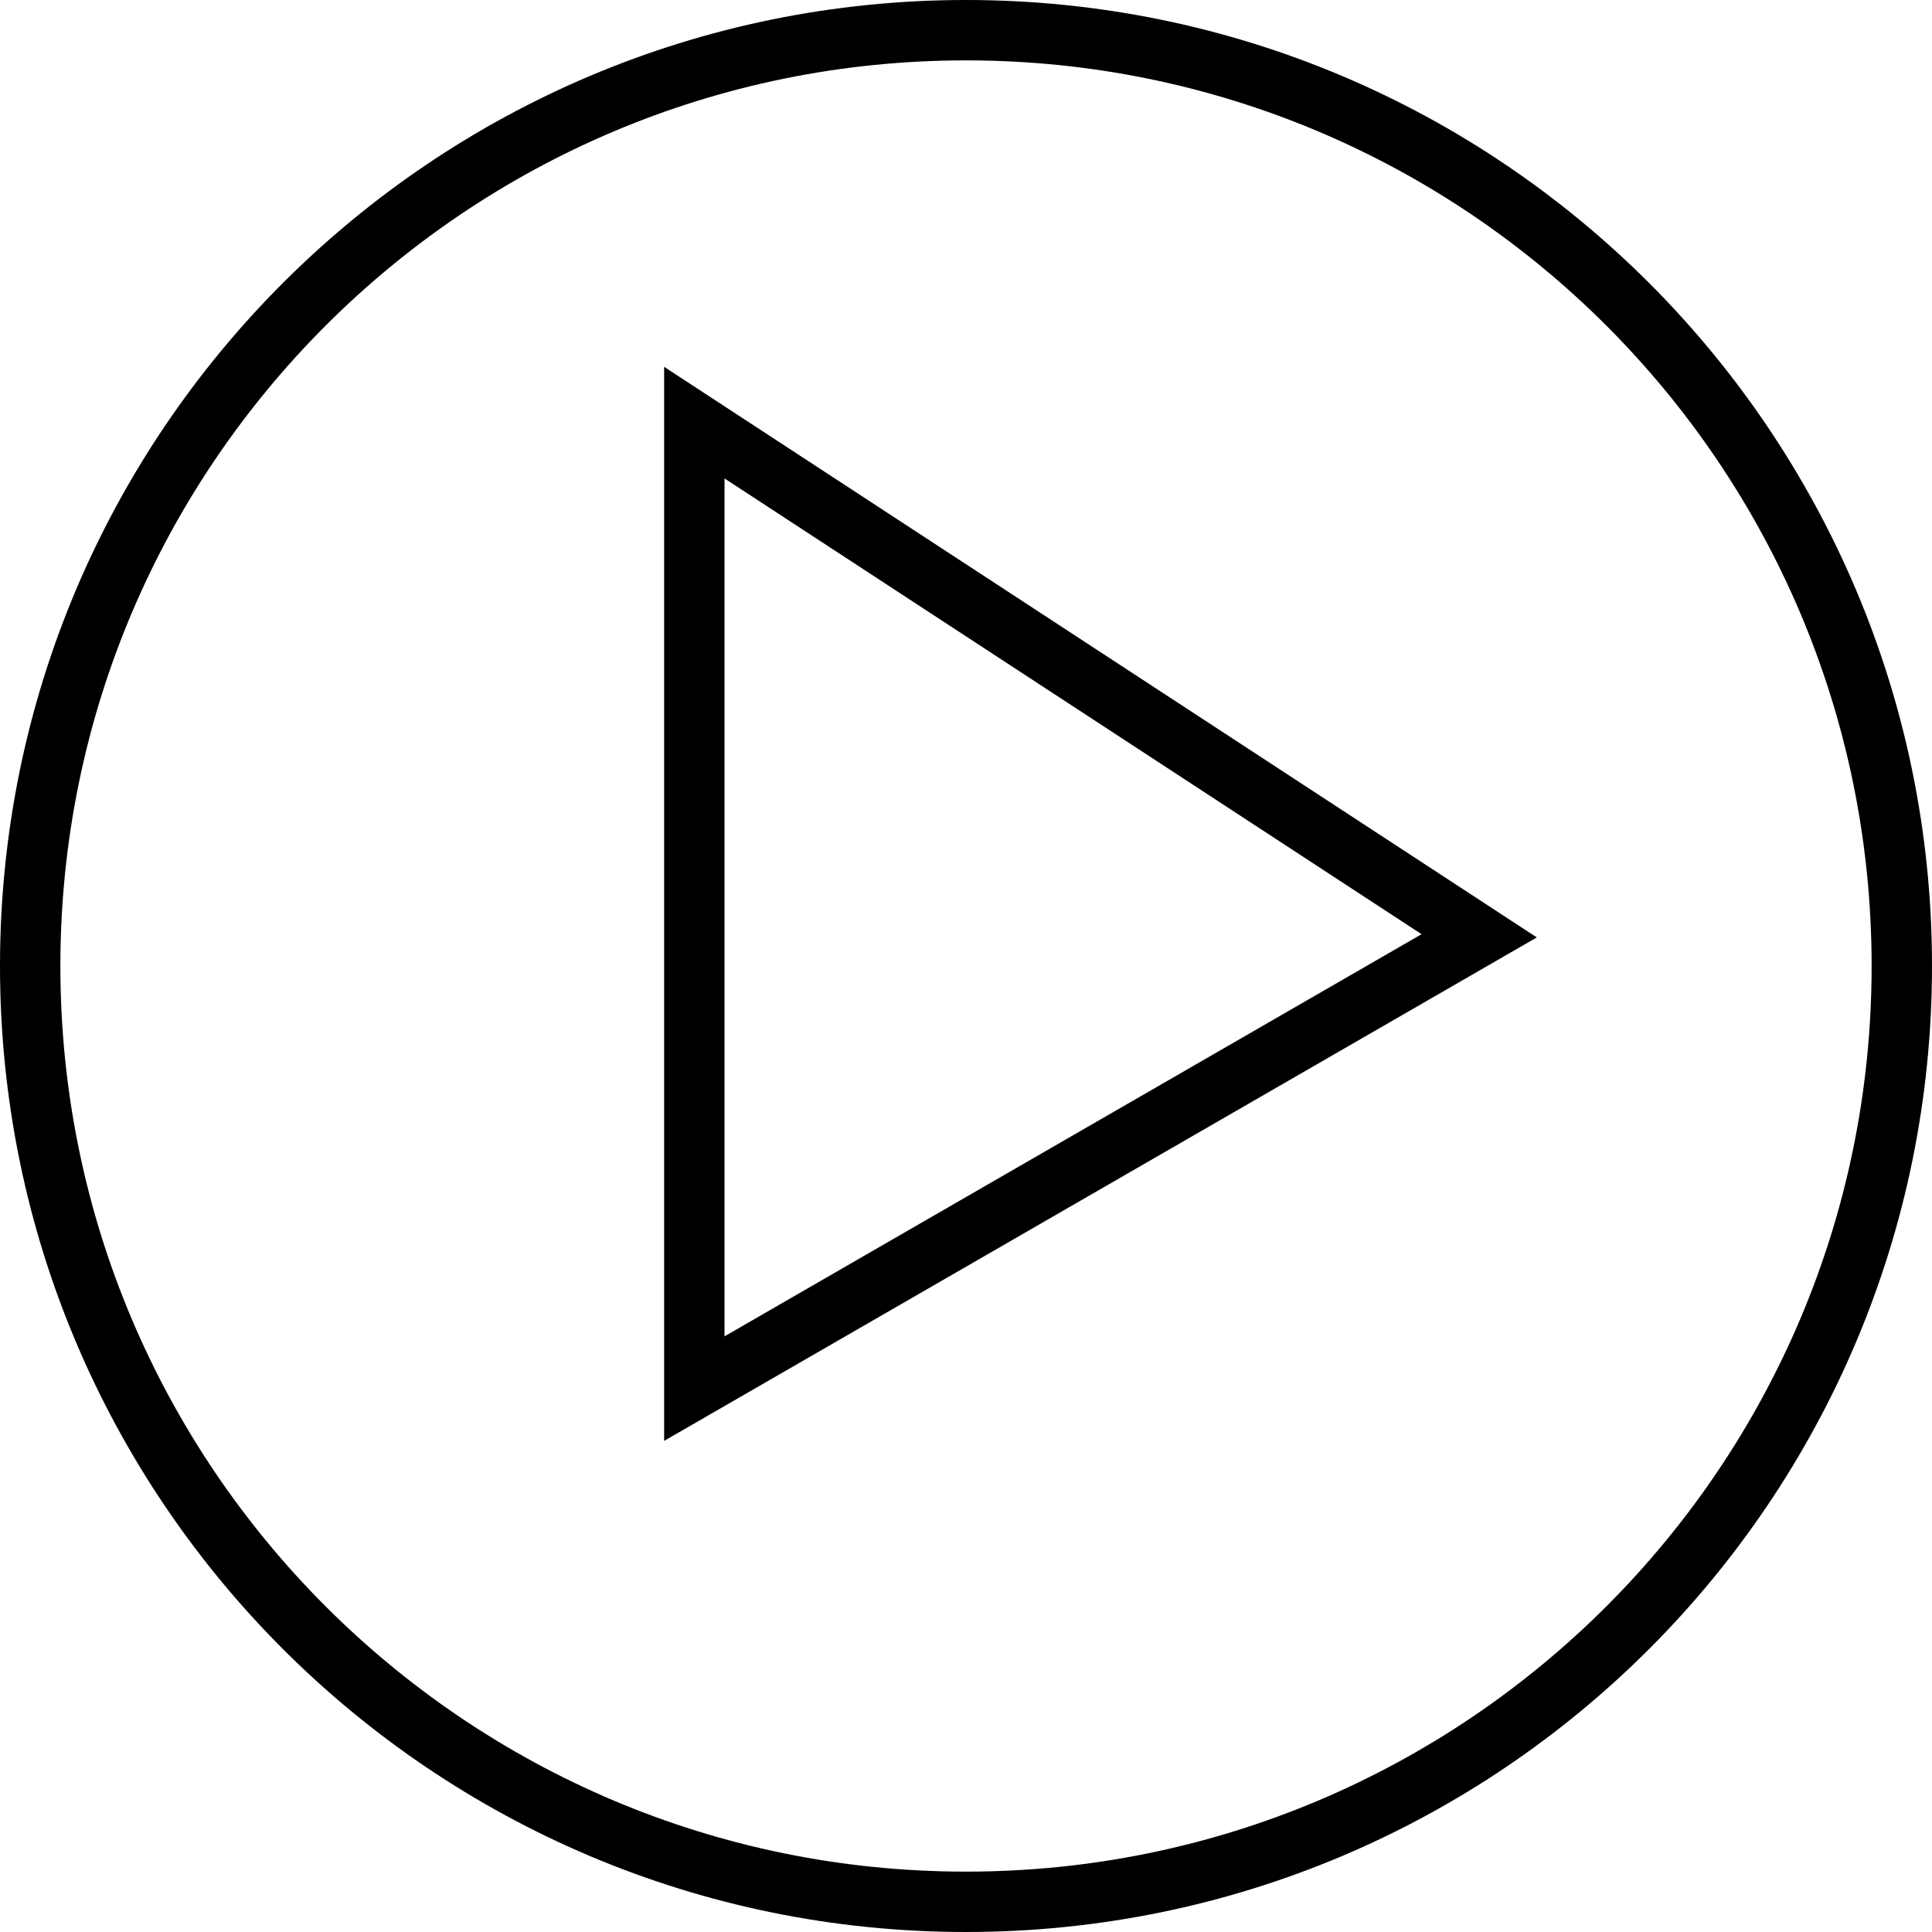
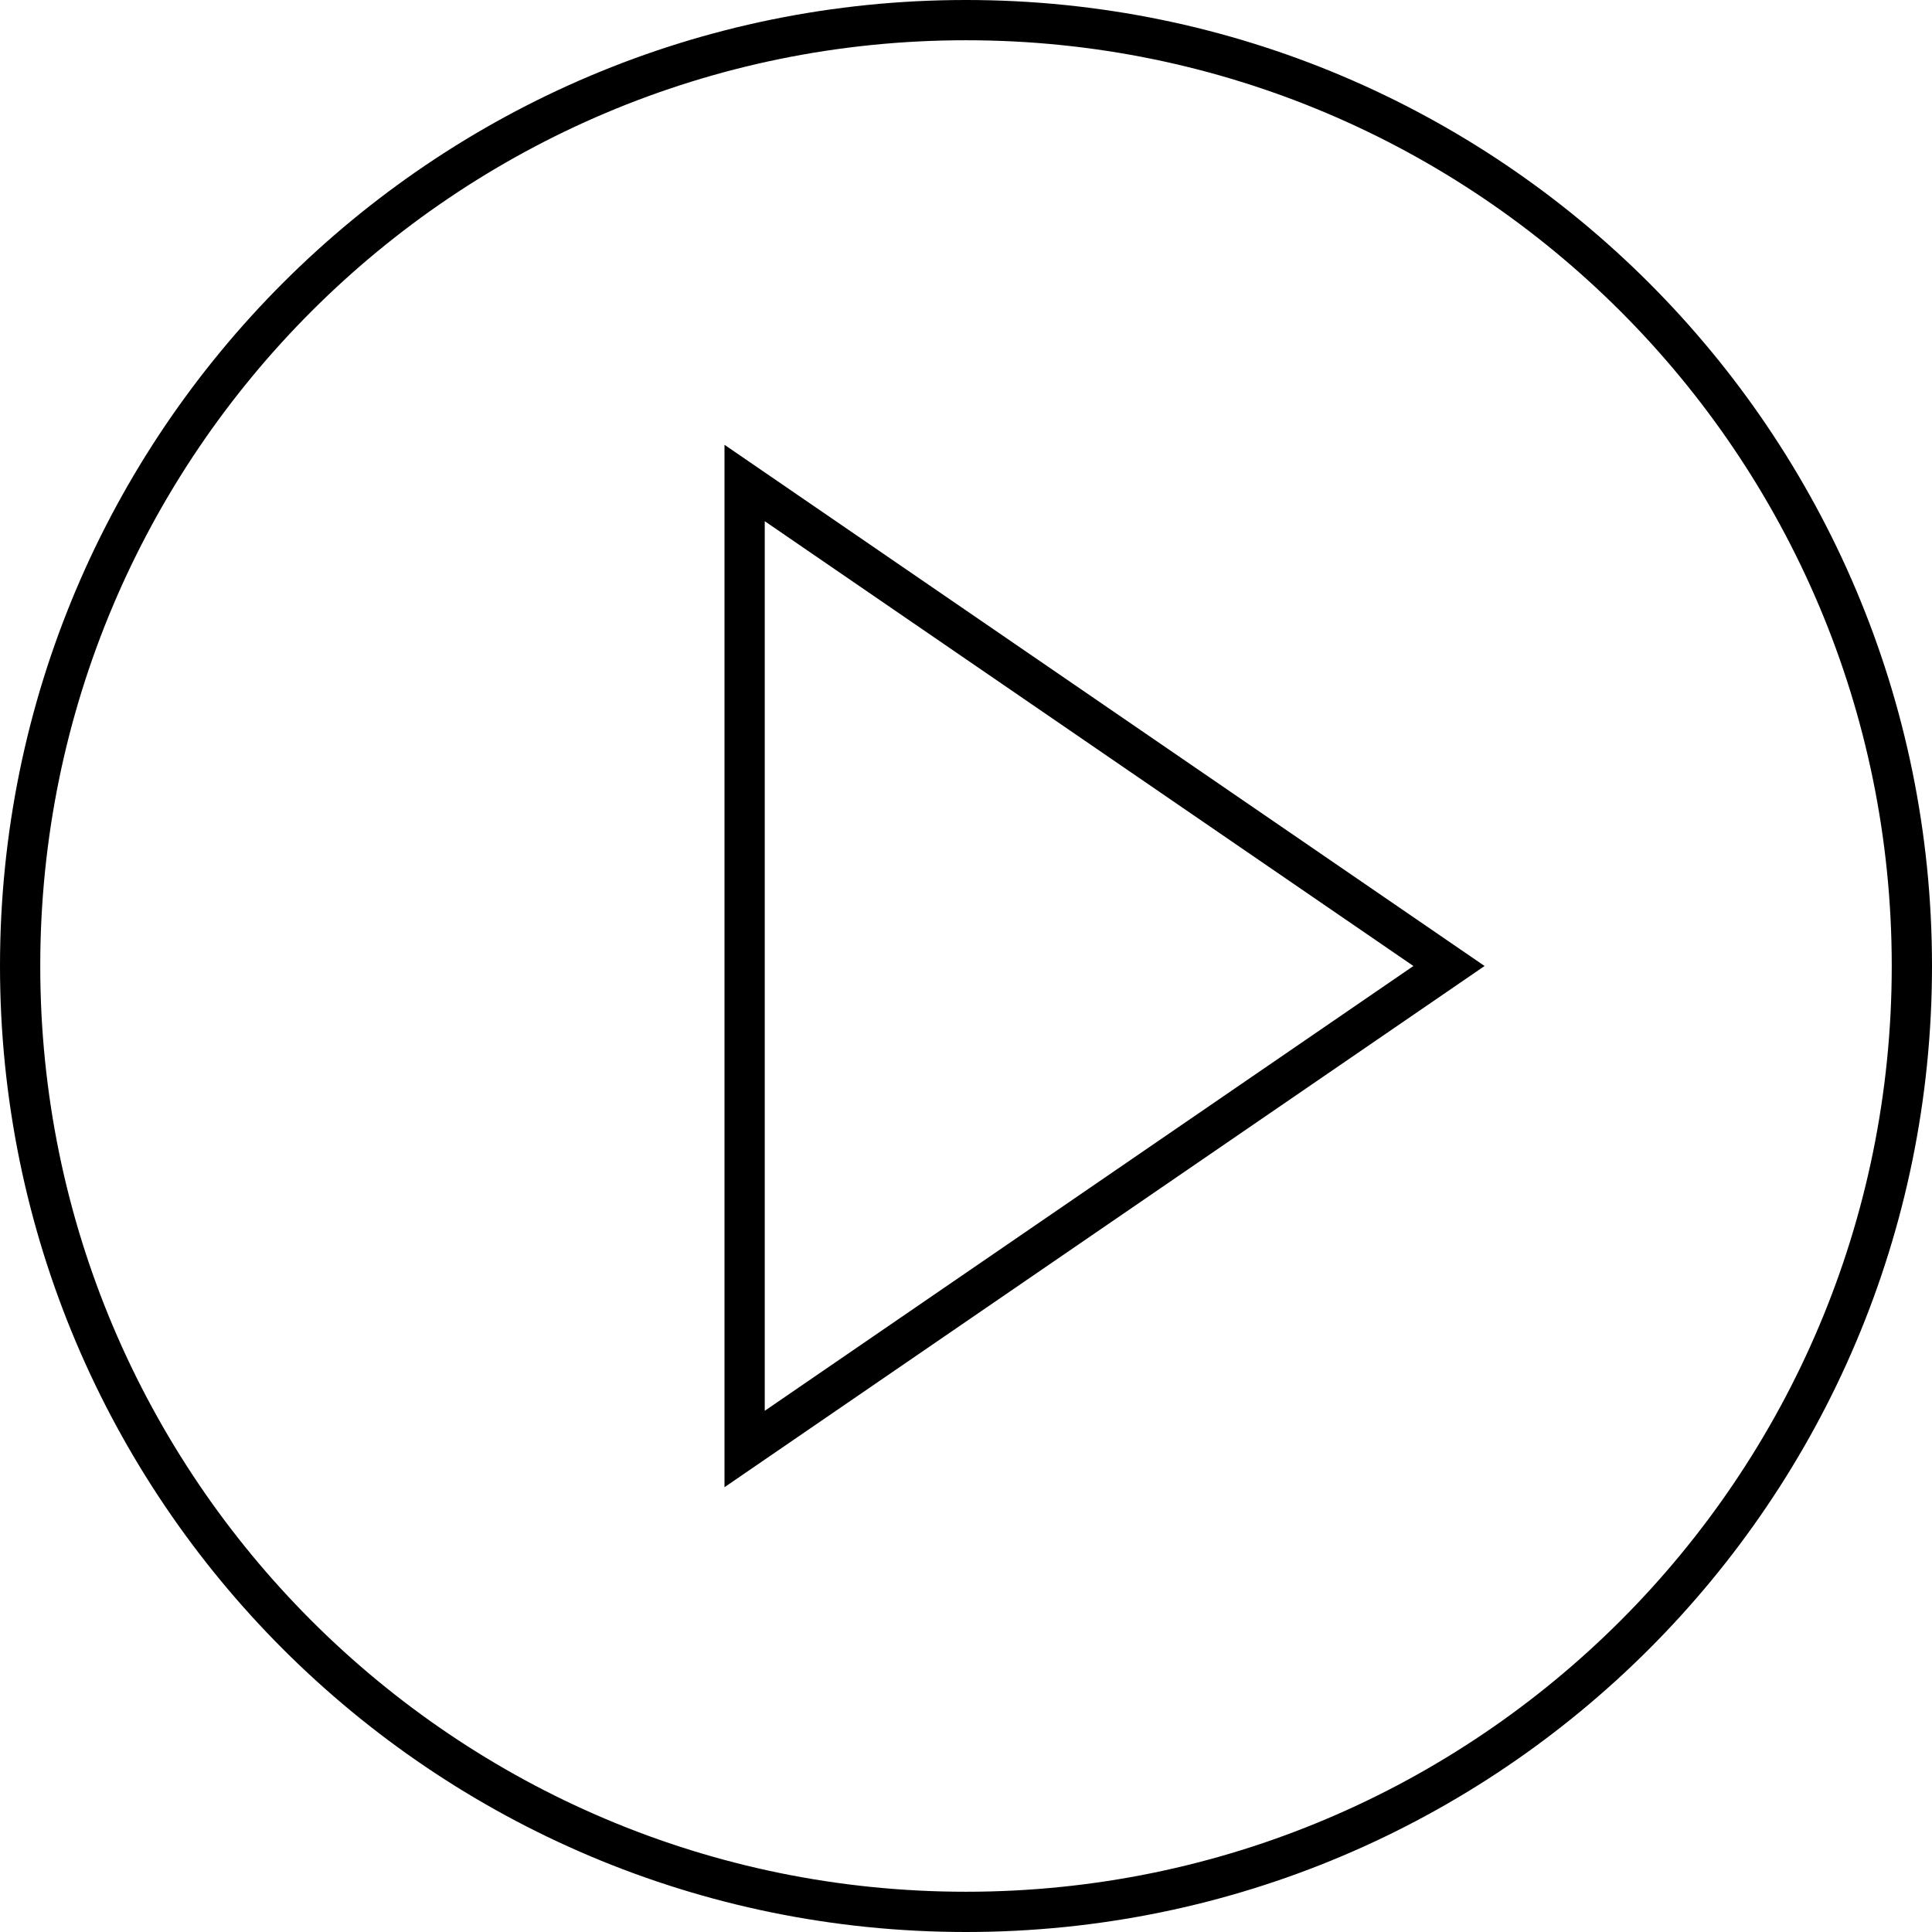
- <svg xmlns="http://www.w3.org/2000/svg" width="32" height="32" viewBox="0 0 32 32">
+ <svg xmlns="http://www.w3.org/2000/svg" width="48" height="48" viewBox="0 0 48 48">
  <g stroke="currentColor" fill="none" fill-rule="evenodd">
-     <circle cx="16" cy="16" r="15.5" />
-     <path d="M11.5 7l13 8.5-13 7.5z" />
+     <circle cx="24" cy="24" r="23.5" />
+     <path d="M18.5 12v24L36 24z" />
  </g>
</svg>
